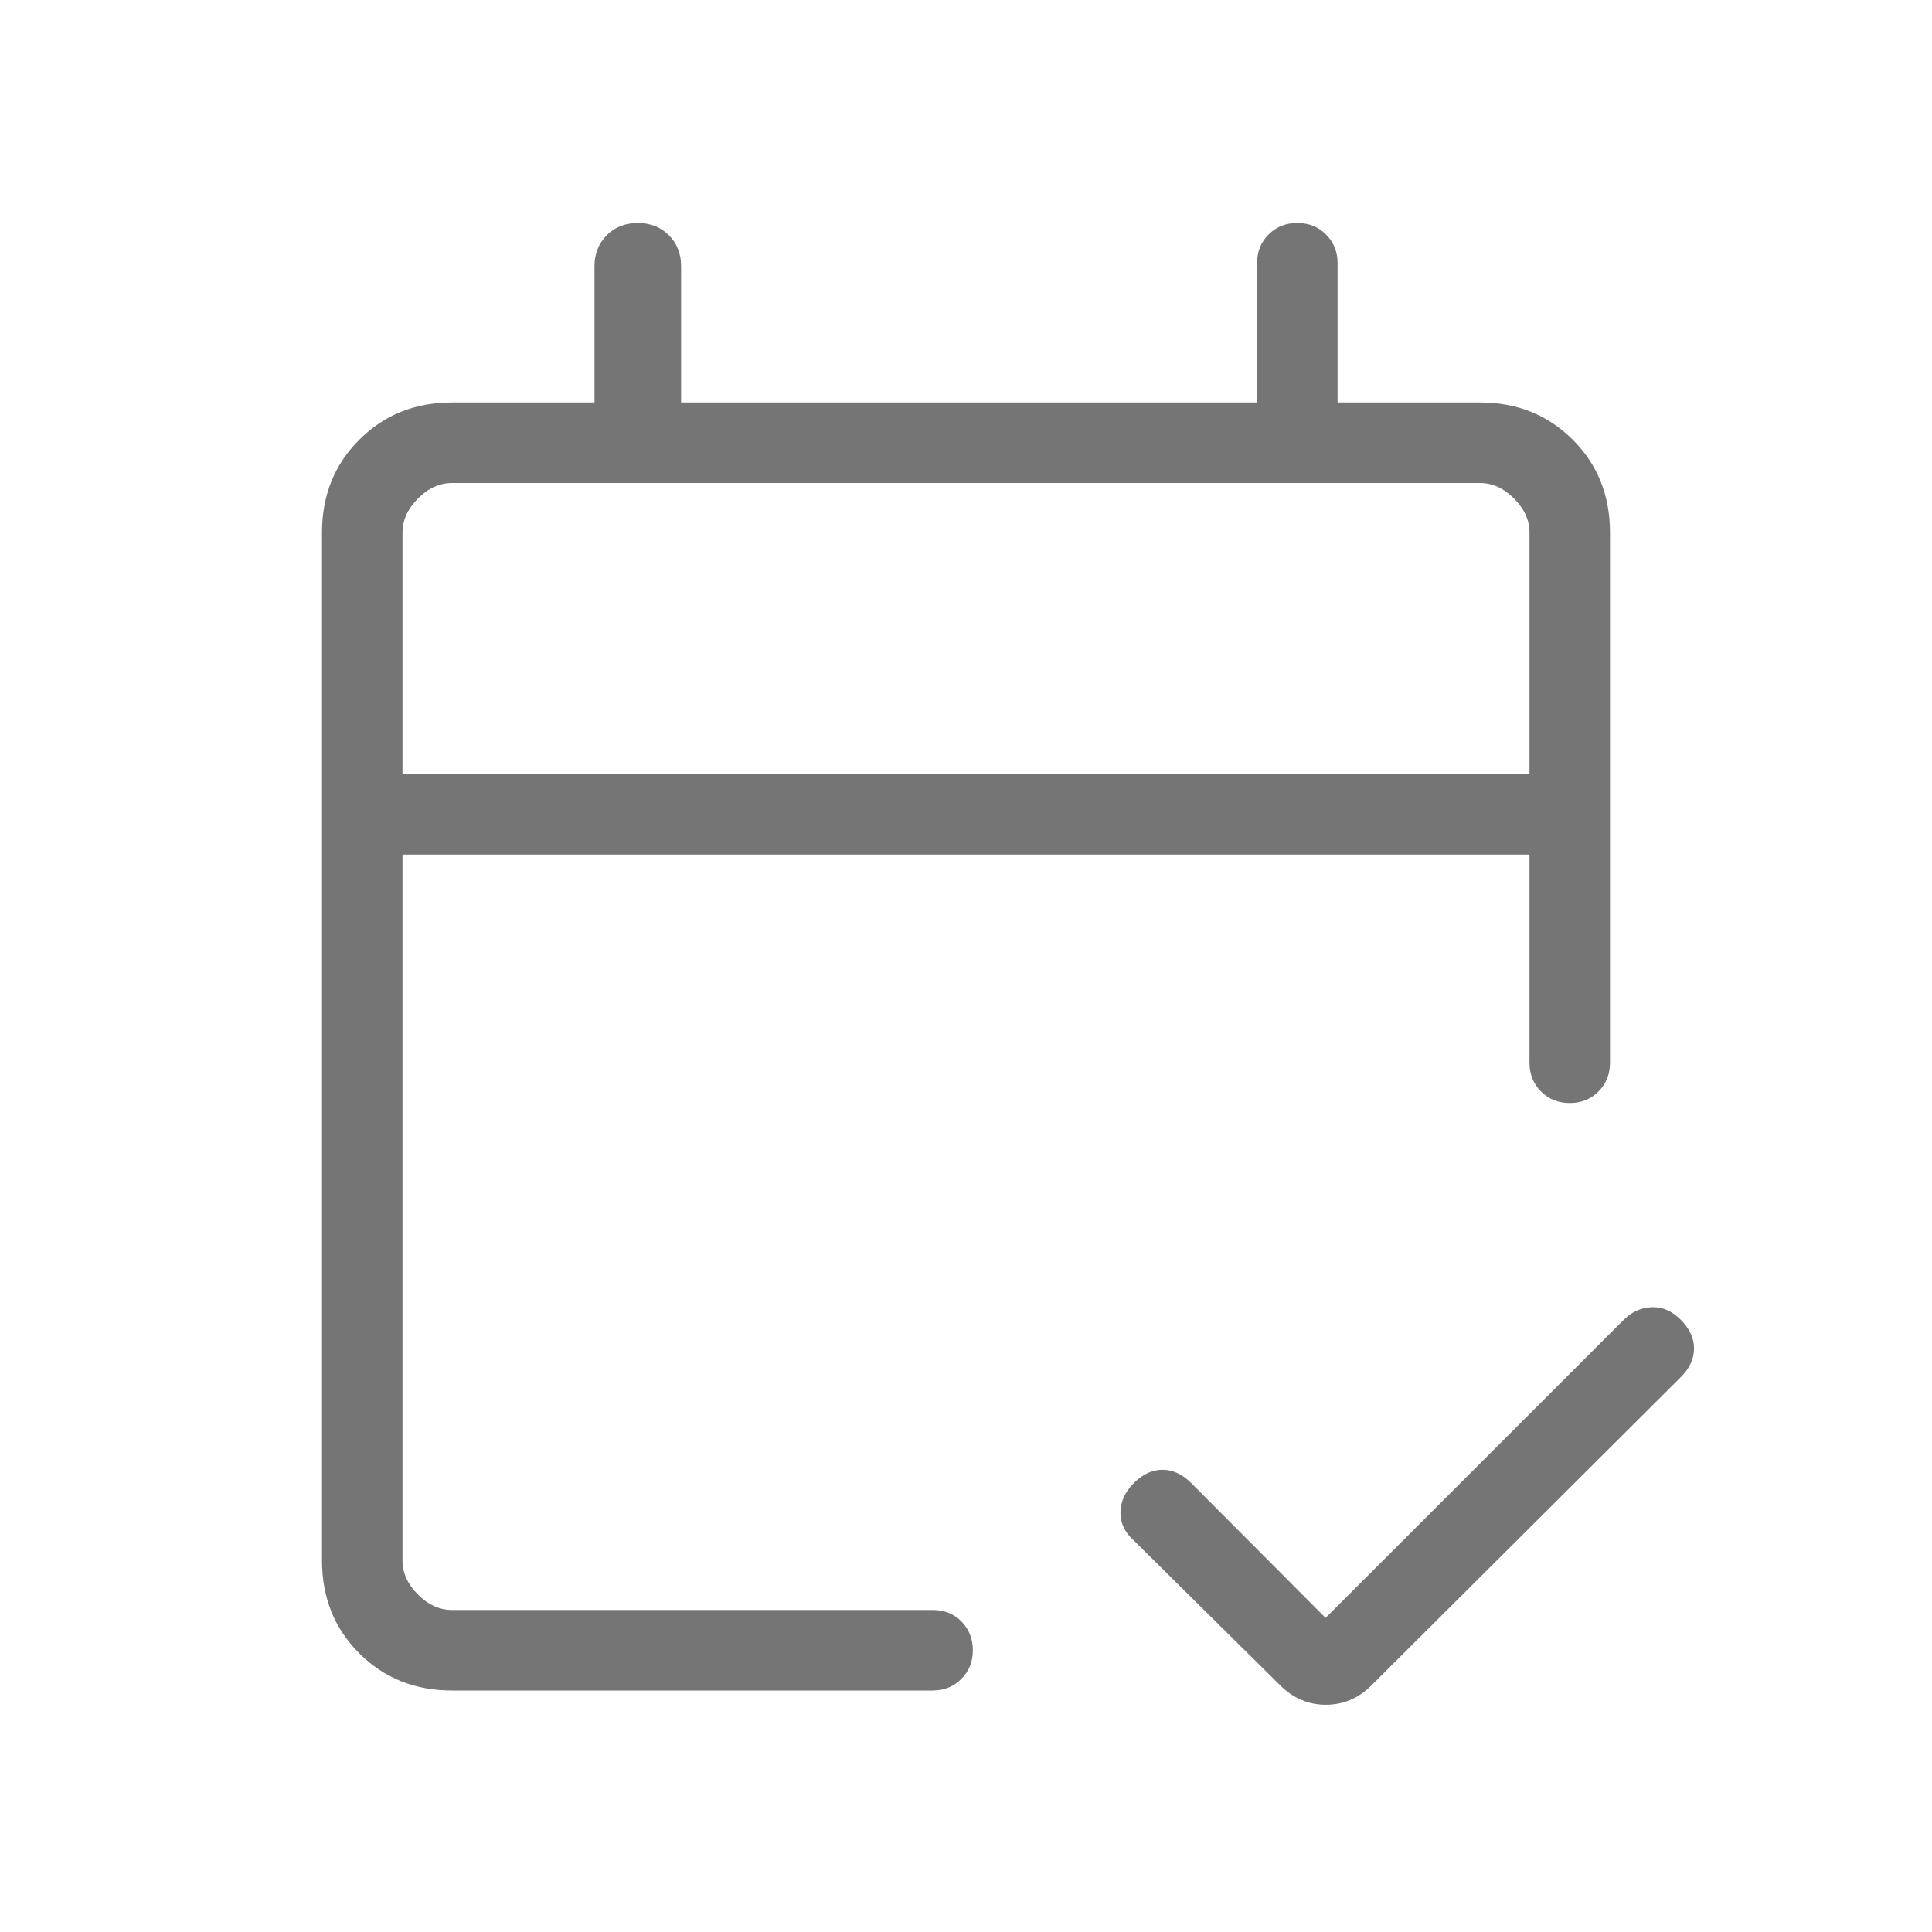
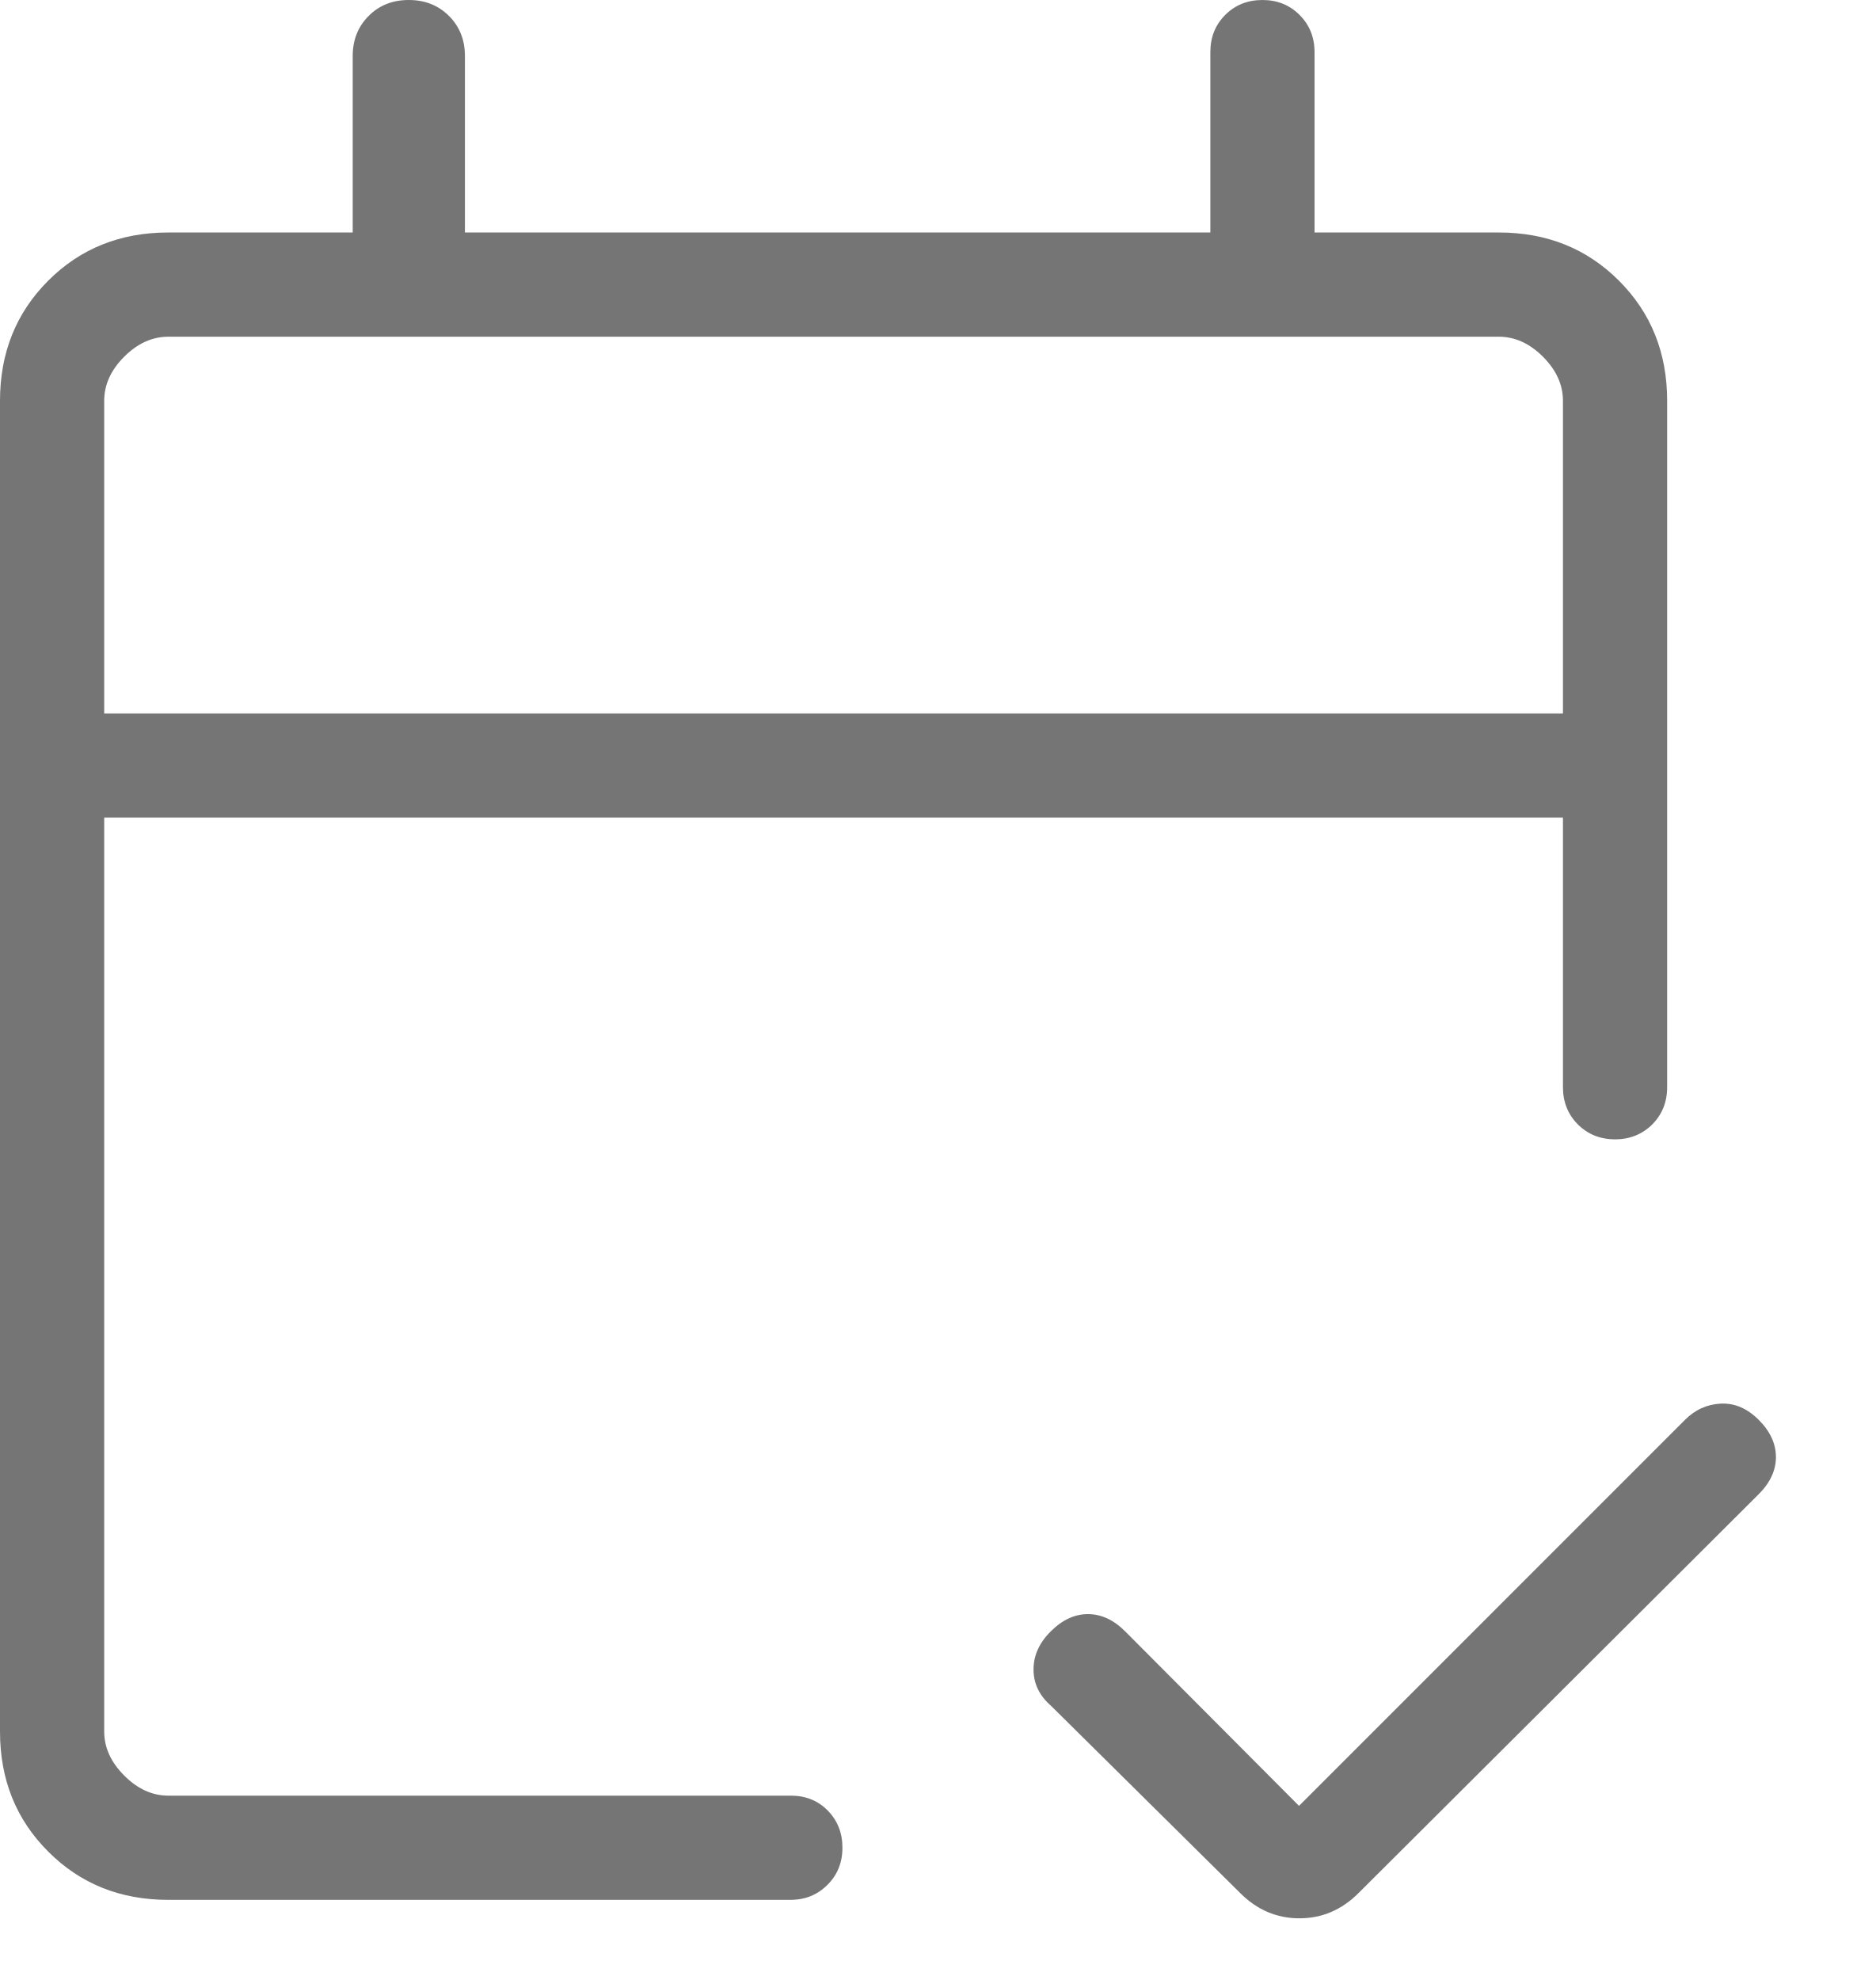
- <svg xmlns="http://www.w3.org/2000/svg" width="24" height="24" viewBox="0 0 24 24" fill="none">
-   <mask id="mask0_23760_67316" style="mask-type:alpha" maskUnits="userSpaceOnUse" x="0" y="0" width="24" height="24">
-     <rect width="24" height="24" fill="#D9D9D9" />
-   </mask>
-   <g mask="url(#mask0_23760_67316)">
-     <path d="M5.615 21C5.155 21 4.771 20.846 4.463 20.538C4.154 20.23 4 19.845 4 19.385V6.616C4 6.155 4.154 5.771 4.463 5.463C4.771 5.154 5.155 5 5.615 5H7.385V3.308C7.385 3.153 7.436 3.024 7.537 2.922C7.639 2.82 7.768 2.77 7.923 2.77C8.078 2.77 8.207 2.82 8.309 2.922C8.411 3.024 8.461 3.153 8.461 3.308V5H15.616V3.27C15.616 3.127 15.663 3.008 15.759 2.913C15.854 2.817 15.973 2.77 16.116 2.77C16.258 2.77 16.377 2.817 16.472 2.913C16.568 3.008 16.616 3.127 16.616 3.27V5H18.384C18.845 5 19.229 5.154 19.538 5.463C19.846 5.771 20 6.155 20 6.616V13.202C20 13.345 19.952 13.463 19.857 13.559C19.761 13.655 19.642 13.702 19.5 13.702C19.358 13.702 19.239 13.655 19.143 13.559C19.048 13.463 19 13.345 19 13.202V10.616H5V19.385C5 19.539 5.064 19.68 5.192 19.808C5.32 19.936 5.462 20 5.615 20H11.591C11.733 20 11.851 20.048 11.944 20.143C12.038 20.239 12.085 20.358 12.085 20.5C12.085 20.643 12.037 20.762 11.941 20.857C11.846 20.953 11.727 21 11.585 21H5.615ZM5 9.616H19V6.616C19 6.462 18.936 6.321 18.808 6.193C18.68 6.064 18.538 6 18.384 6H5.615C5.462 6 5.32 6.064 5.192 6.193C5.064 6.321 5 6.462 5 6.616V9.616ZM16.467 20.098L20.171 16.395C20.269 16.297 20.383 16.245 20.515 16.239C20.648 16.232 20.769 16.284 20.879 16.395C20.989 16.505 21.044 16.624 21.044 16.751C21.044 16.879 20.989 16.998 20.879 17.108L17.038 20.935C16.877 21.096 16.688 21.177 16.47 21.177C16.253 21.177 16.064 21.096 15.902 20.935L14.085 19.137C13.974 19.039 13.919 18.924 13.919 18.79C13.919 18.656 13.974 18.534 14.085 18.423C14.195 18.313 14.314 18.258 14.441 18.258C14.569 18.258 14.688 18.313 14.798 18.423L16.467 20.098Z" fill="#757575" />
-   </g>
+ <svg xmlns="http://www.w3.org/2000/svg" width="18" height="19" viewBox="0 0 18 19" fill="none">
+   <path d="M1.615 18.231C1.155 18.231 0.771 18.077 0.463 17.768C0.154 17.46 0 17.076 0 16.615V3.846C0 3.386 0.154 3.002 0.463 2.693C0.771 2.385 1.155 2.231 1.615 2.231H3.385V0.538C3.385 0.383 3.436 0.255 3.538 0.153C3.639 0.051 3.768 0 3.923 0C4.078 0 4.207 0.051 4.309 0.153C4.411 0.255 4.462 0.383 4.462 0.538V2.231H11.616V0.5C11.616 0.358 11.663 0.239 11.759 0.143C11.854 0.048 11.973 0 12.116 0C12.258 0 12.377 0.048 12.472 0.143C12.568 0.239 12.616 0.358 12.616 0.5V2.231H14.384C14.845 2.231 15.229 2.385 15.537 2.693C15.846 3.002 16 3.386 16 3.846V10.433C16 10.575 15.952 10.694 15.857 10.79C15.761 10.885 15.642 10.933 15.5 10.933C15.358 10.933 15.239 10.885 15.143 10.79C15.048 10.694 15 10.575 15 10.433V7.846H1V16.615C1 16.769 1.064 16.91 1.192 17.038C1.32 17.167 1.462 17.231 1.615 17.231H7.59C7.733 17.231 7.851 17.279 7.944 17.374C8.038 17.47 8.085 17.588 8.085 17.731C8.085 17.873 8.037 17.992 7.941 18.087C7.846 18.183 7.727 18.231 7.585 18.231H1.615ZM1 6.846H15V3.846C15 3.692 14.936 3.551 14.808 3.423C14.68 3.295 14.539 3.231 14.384 3.231H1.615C1.462 3.231 1.32 3.295 1.192 3.423C1.064 3.551 1 3.692 1 3.846V6.846ZM12.467 17.329L16.171 13.625C16.269 13.527 16.383 13.476 16.515 13.469C16.648 13.463 16.769 13.515 16.879 13.625C16.989 13.735 17.044 13.854 17.044 13.982C17.044 14.109 16.989 14.228 16.879 14.338L13.039 18.165C12.877 18.327 12.688 18.408 12.47 18.408C12.253 18.408 12.063 18.327 11.902 18.165L10.085 16.367C9.974 16.27 9.919 16.154 9.919 16.02C9.919 15.886 9.974 15.764 10.085 15.654C10.195 15.544 10.314 15.489 10.441 15.489C10.569 15.489 10.688 15.544 10.798 15.654L12.467 17.329Z" fill="#757575" />
</svg>
